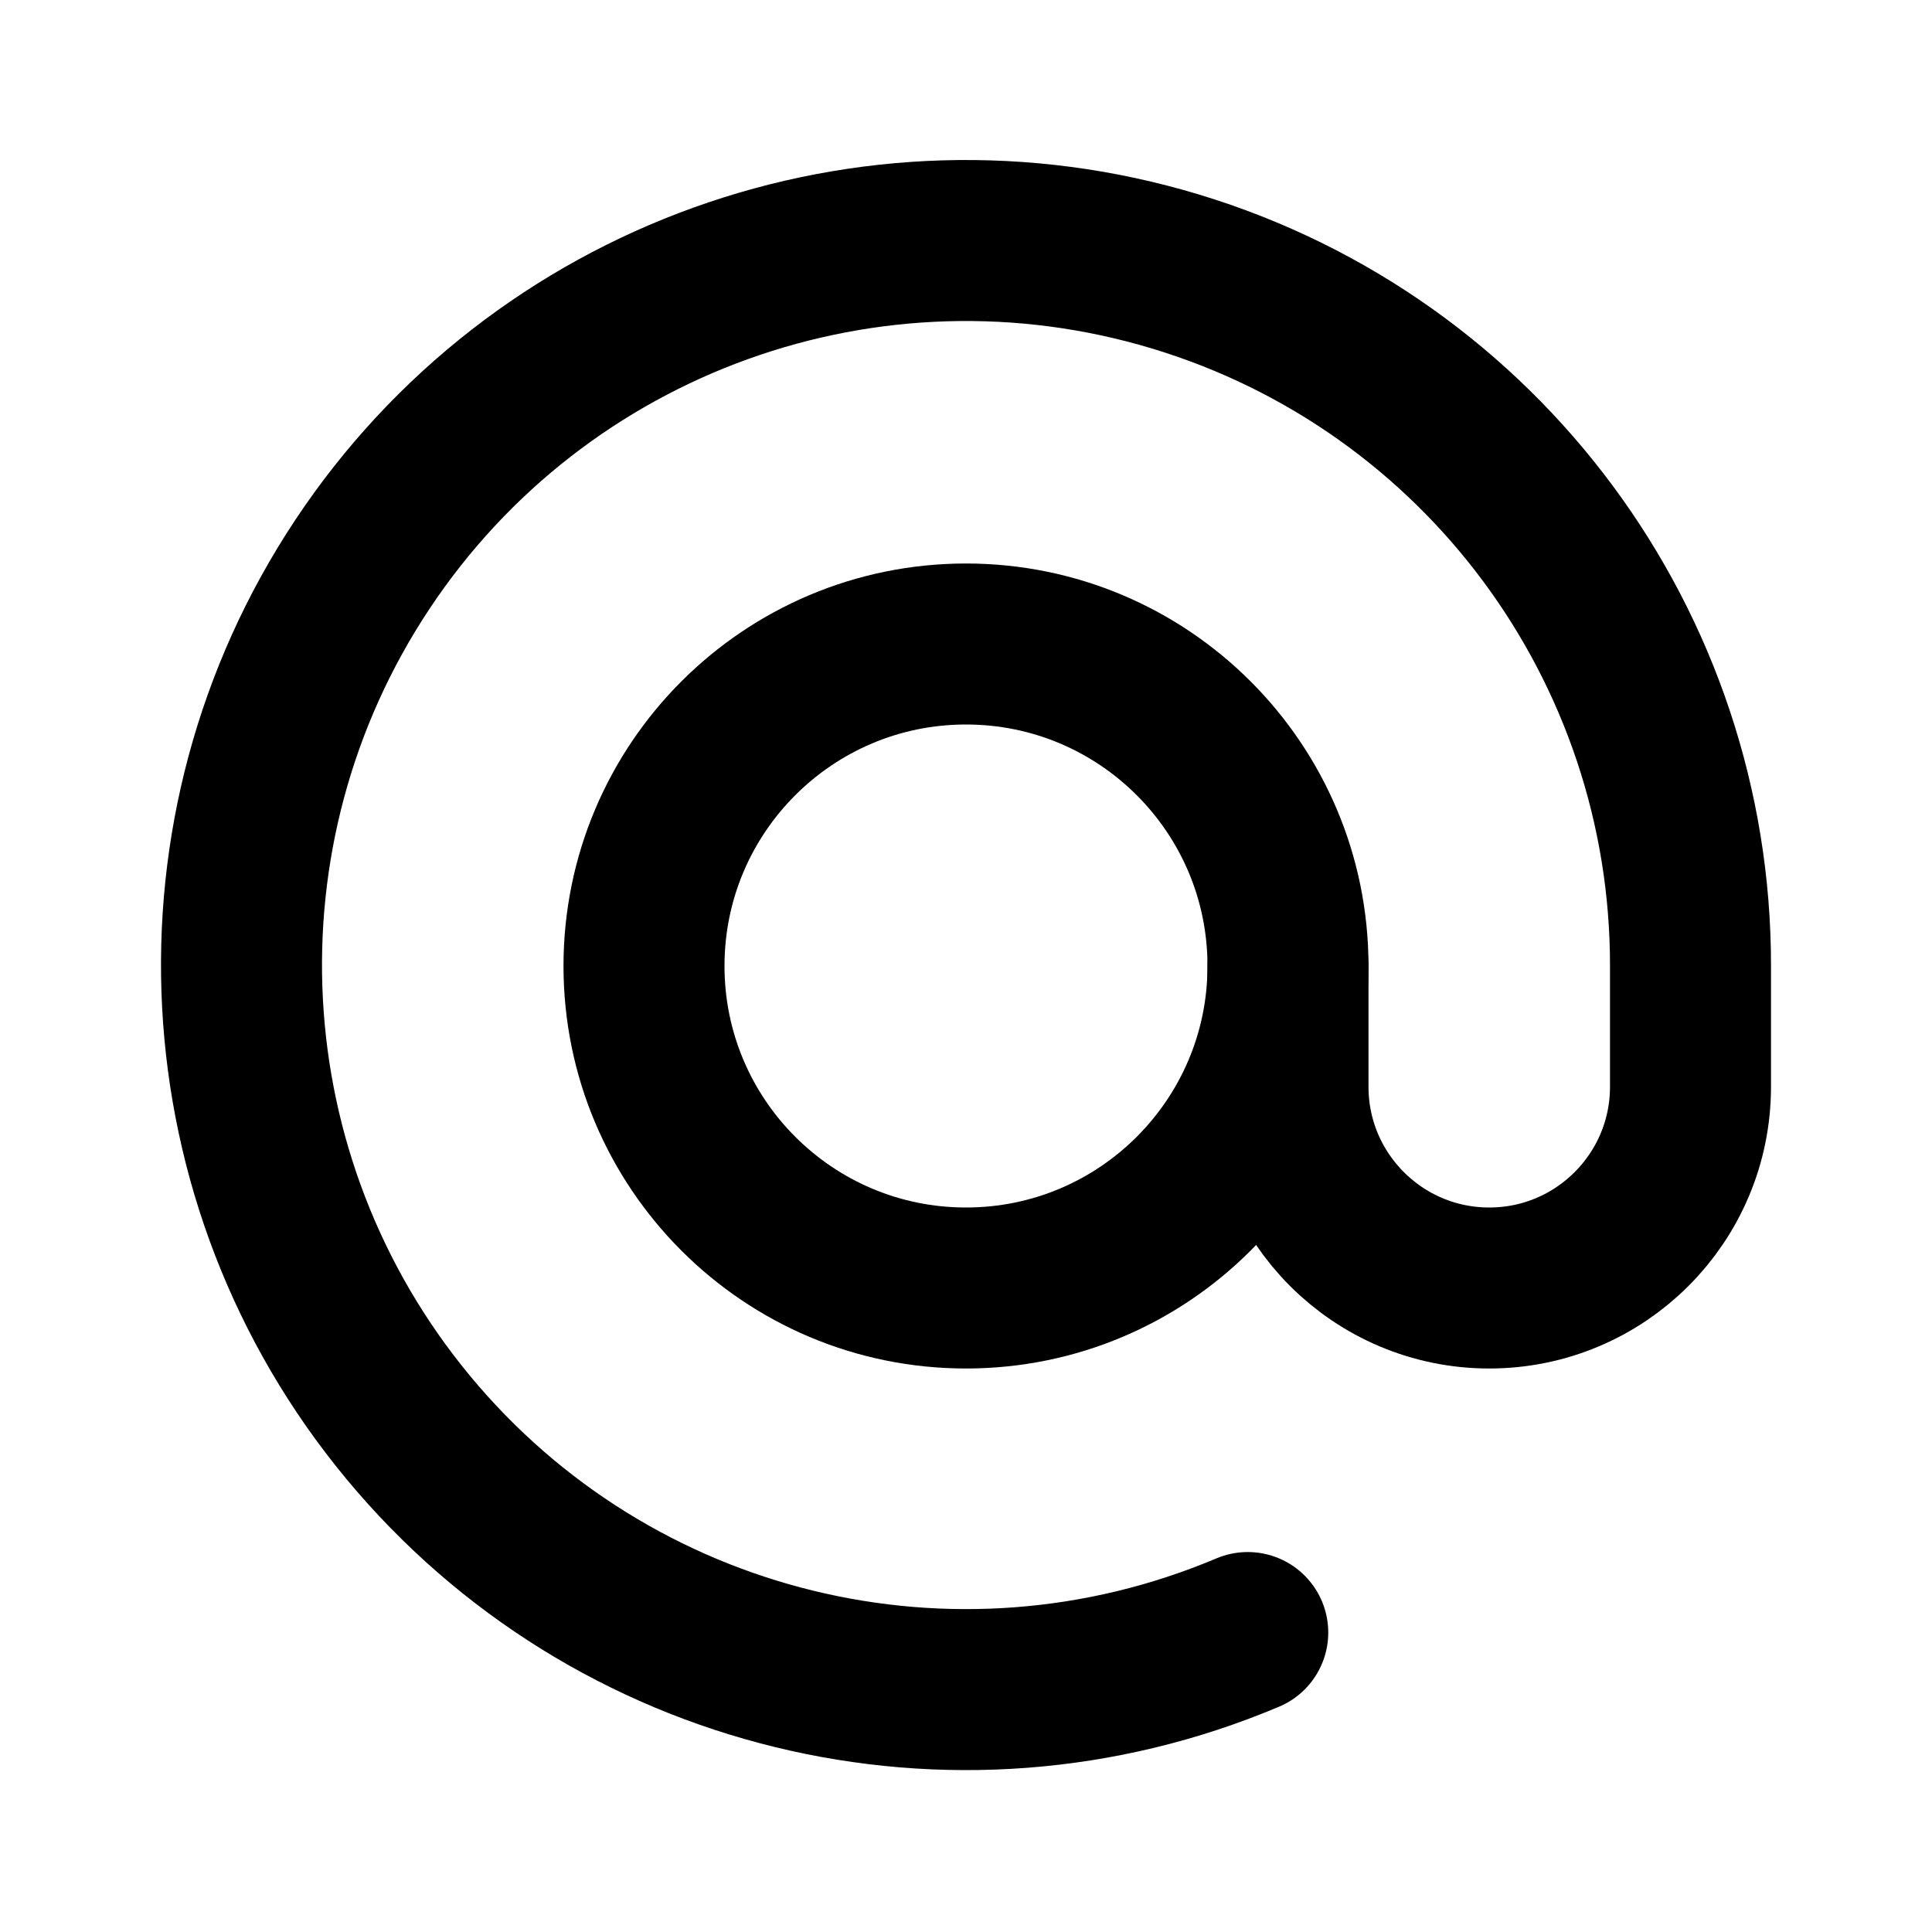
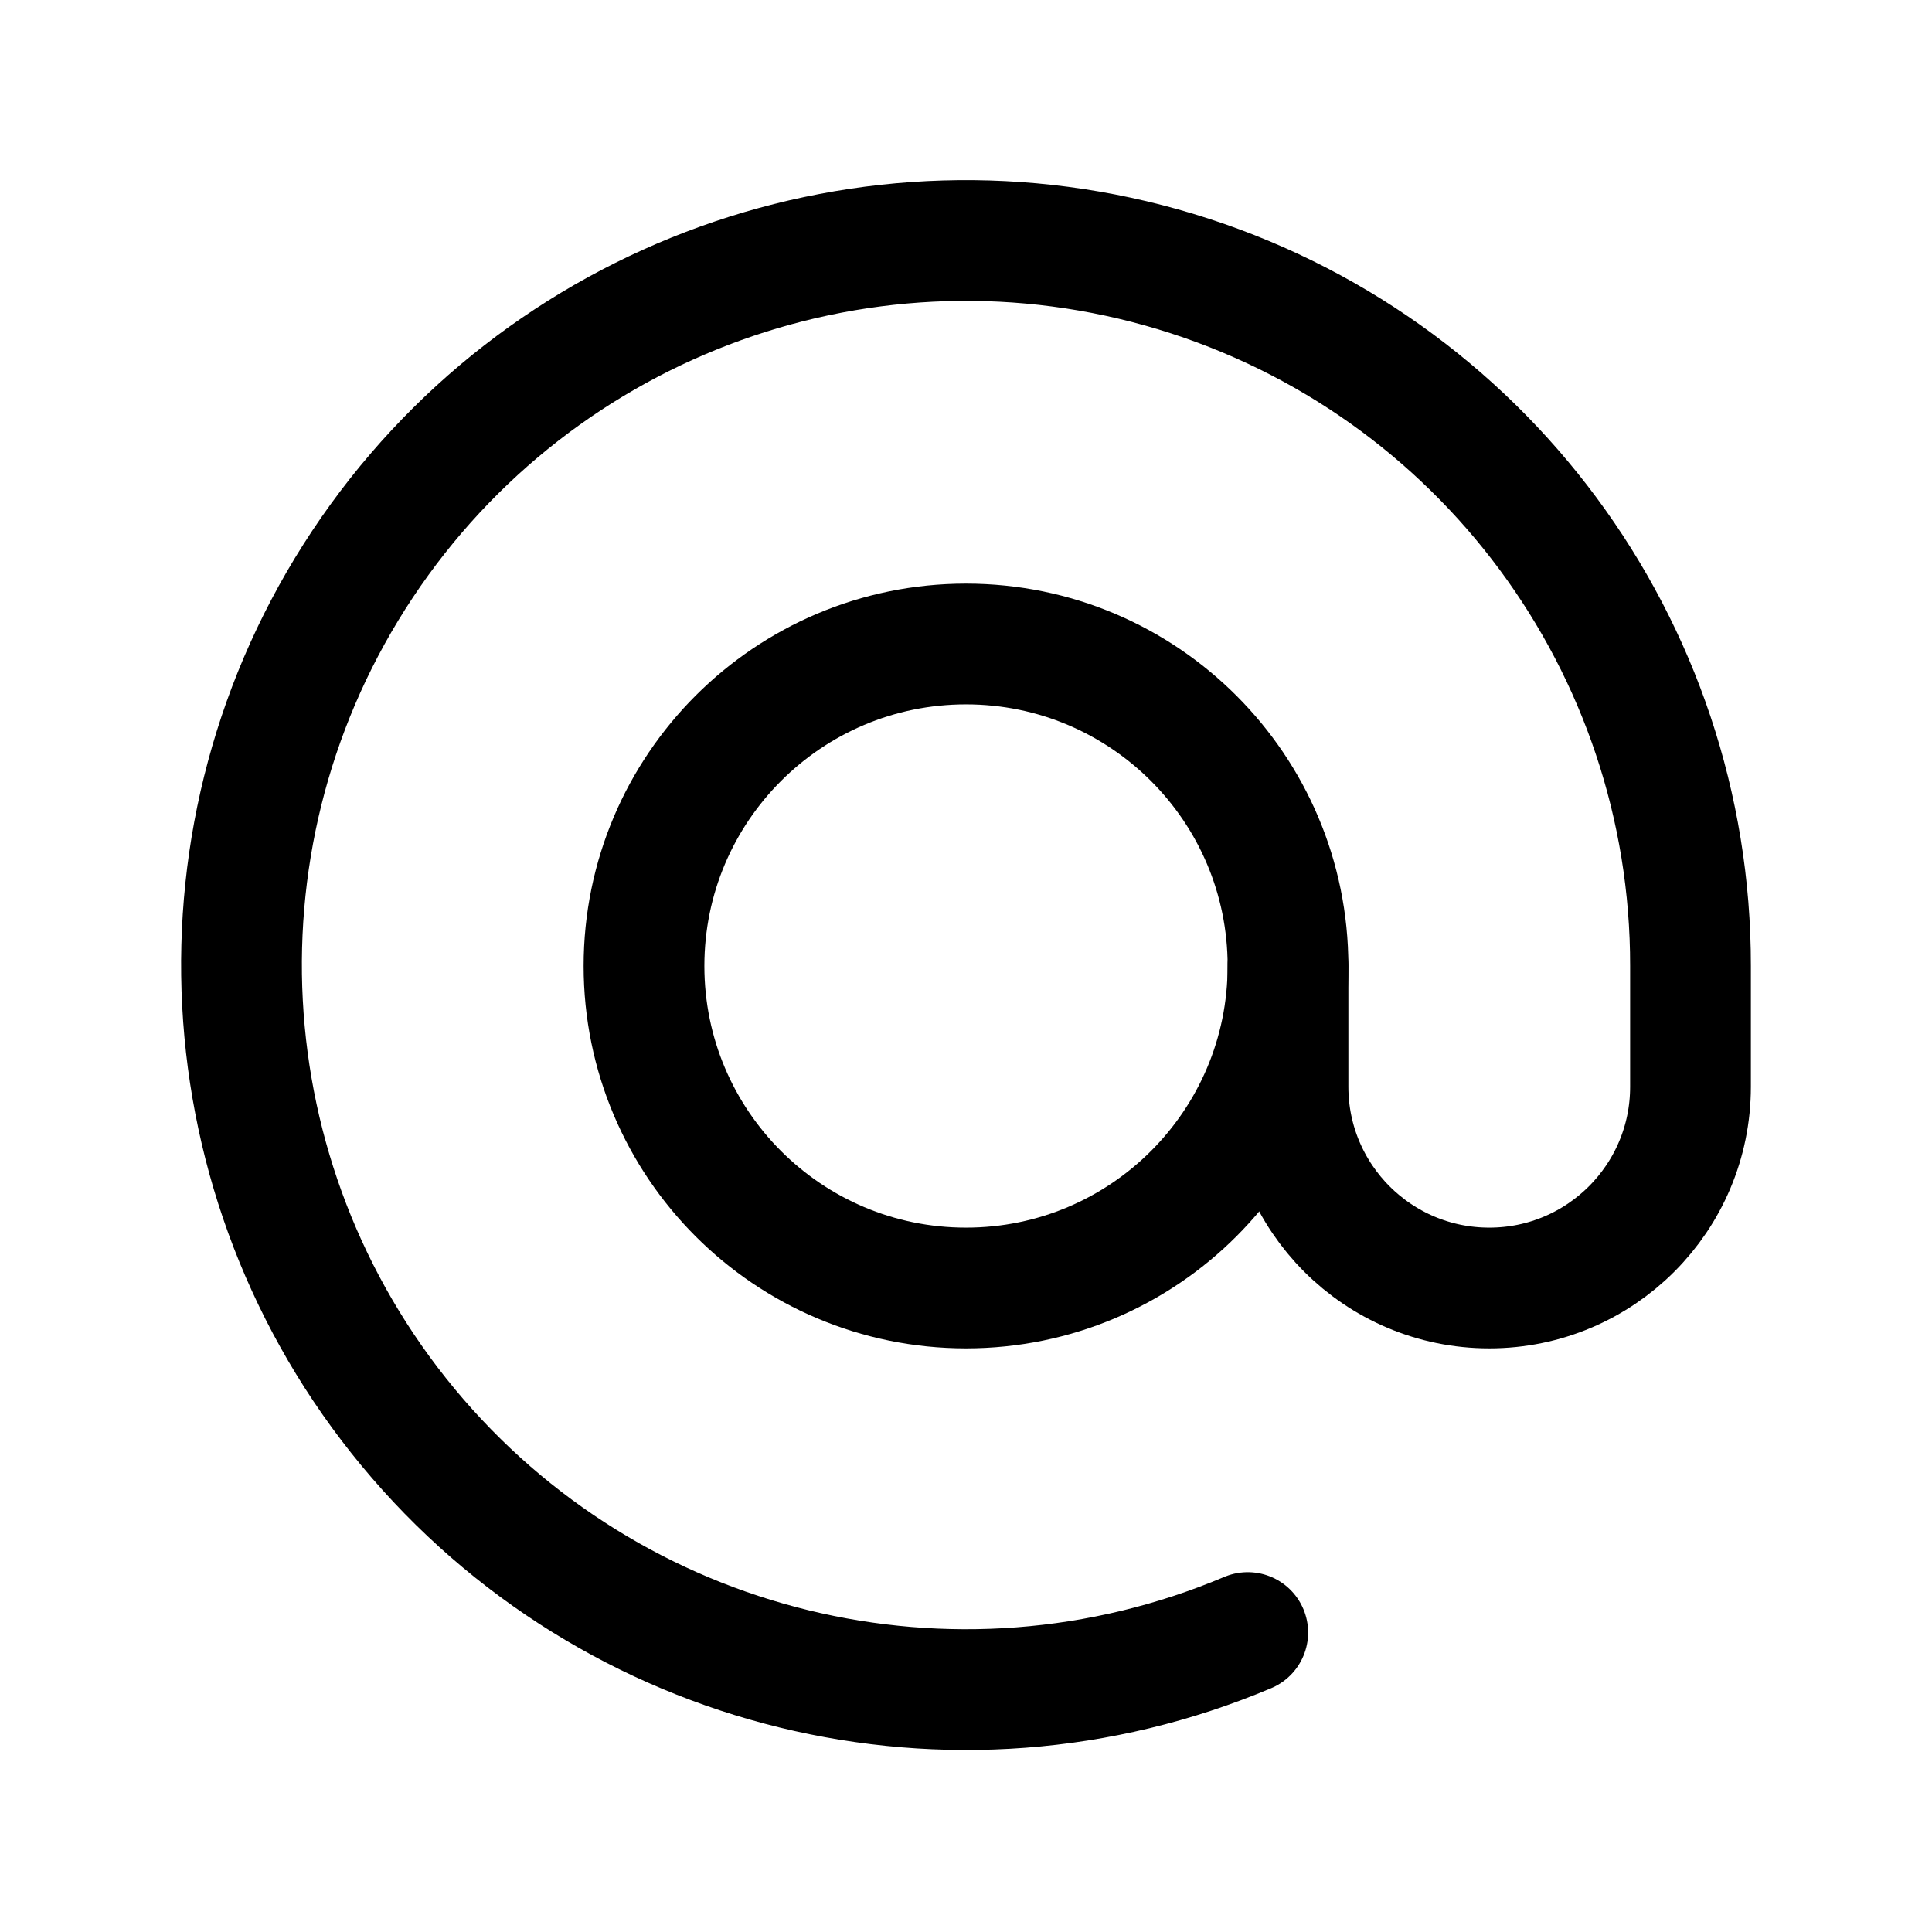
- <svg xmlns="http://www.w3.org/2000/svg" class="icon icon-tabler icon-tabler-at" width="24" height="24" viewBox="0 0 24 24" stroke-width="2" stroke="currentColor" fill="none" stroke-linecap="round" stroke-linejoin="round">
+ <svg xmlns="http://www.w3.org/2000/svg" class="icon icon-tabler icon-tabler-at" width="24" height="24" viewBox="0 0 24 24" stroke-width="1.5" stroke="currentColor" fill="none" stroke-linecap="round" stroke-linejoin="round">
  <path stroke="none" d="M0 0h24v24H0z" fill="none" />
  <circle cx="12" cy="12" r="4" />
  <path d="M16 12v1.5a2.5 2.5 0 0 0 5 0v-1.5a9 9 0 1 0 -5.5 8.28" />
</svg>
